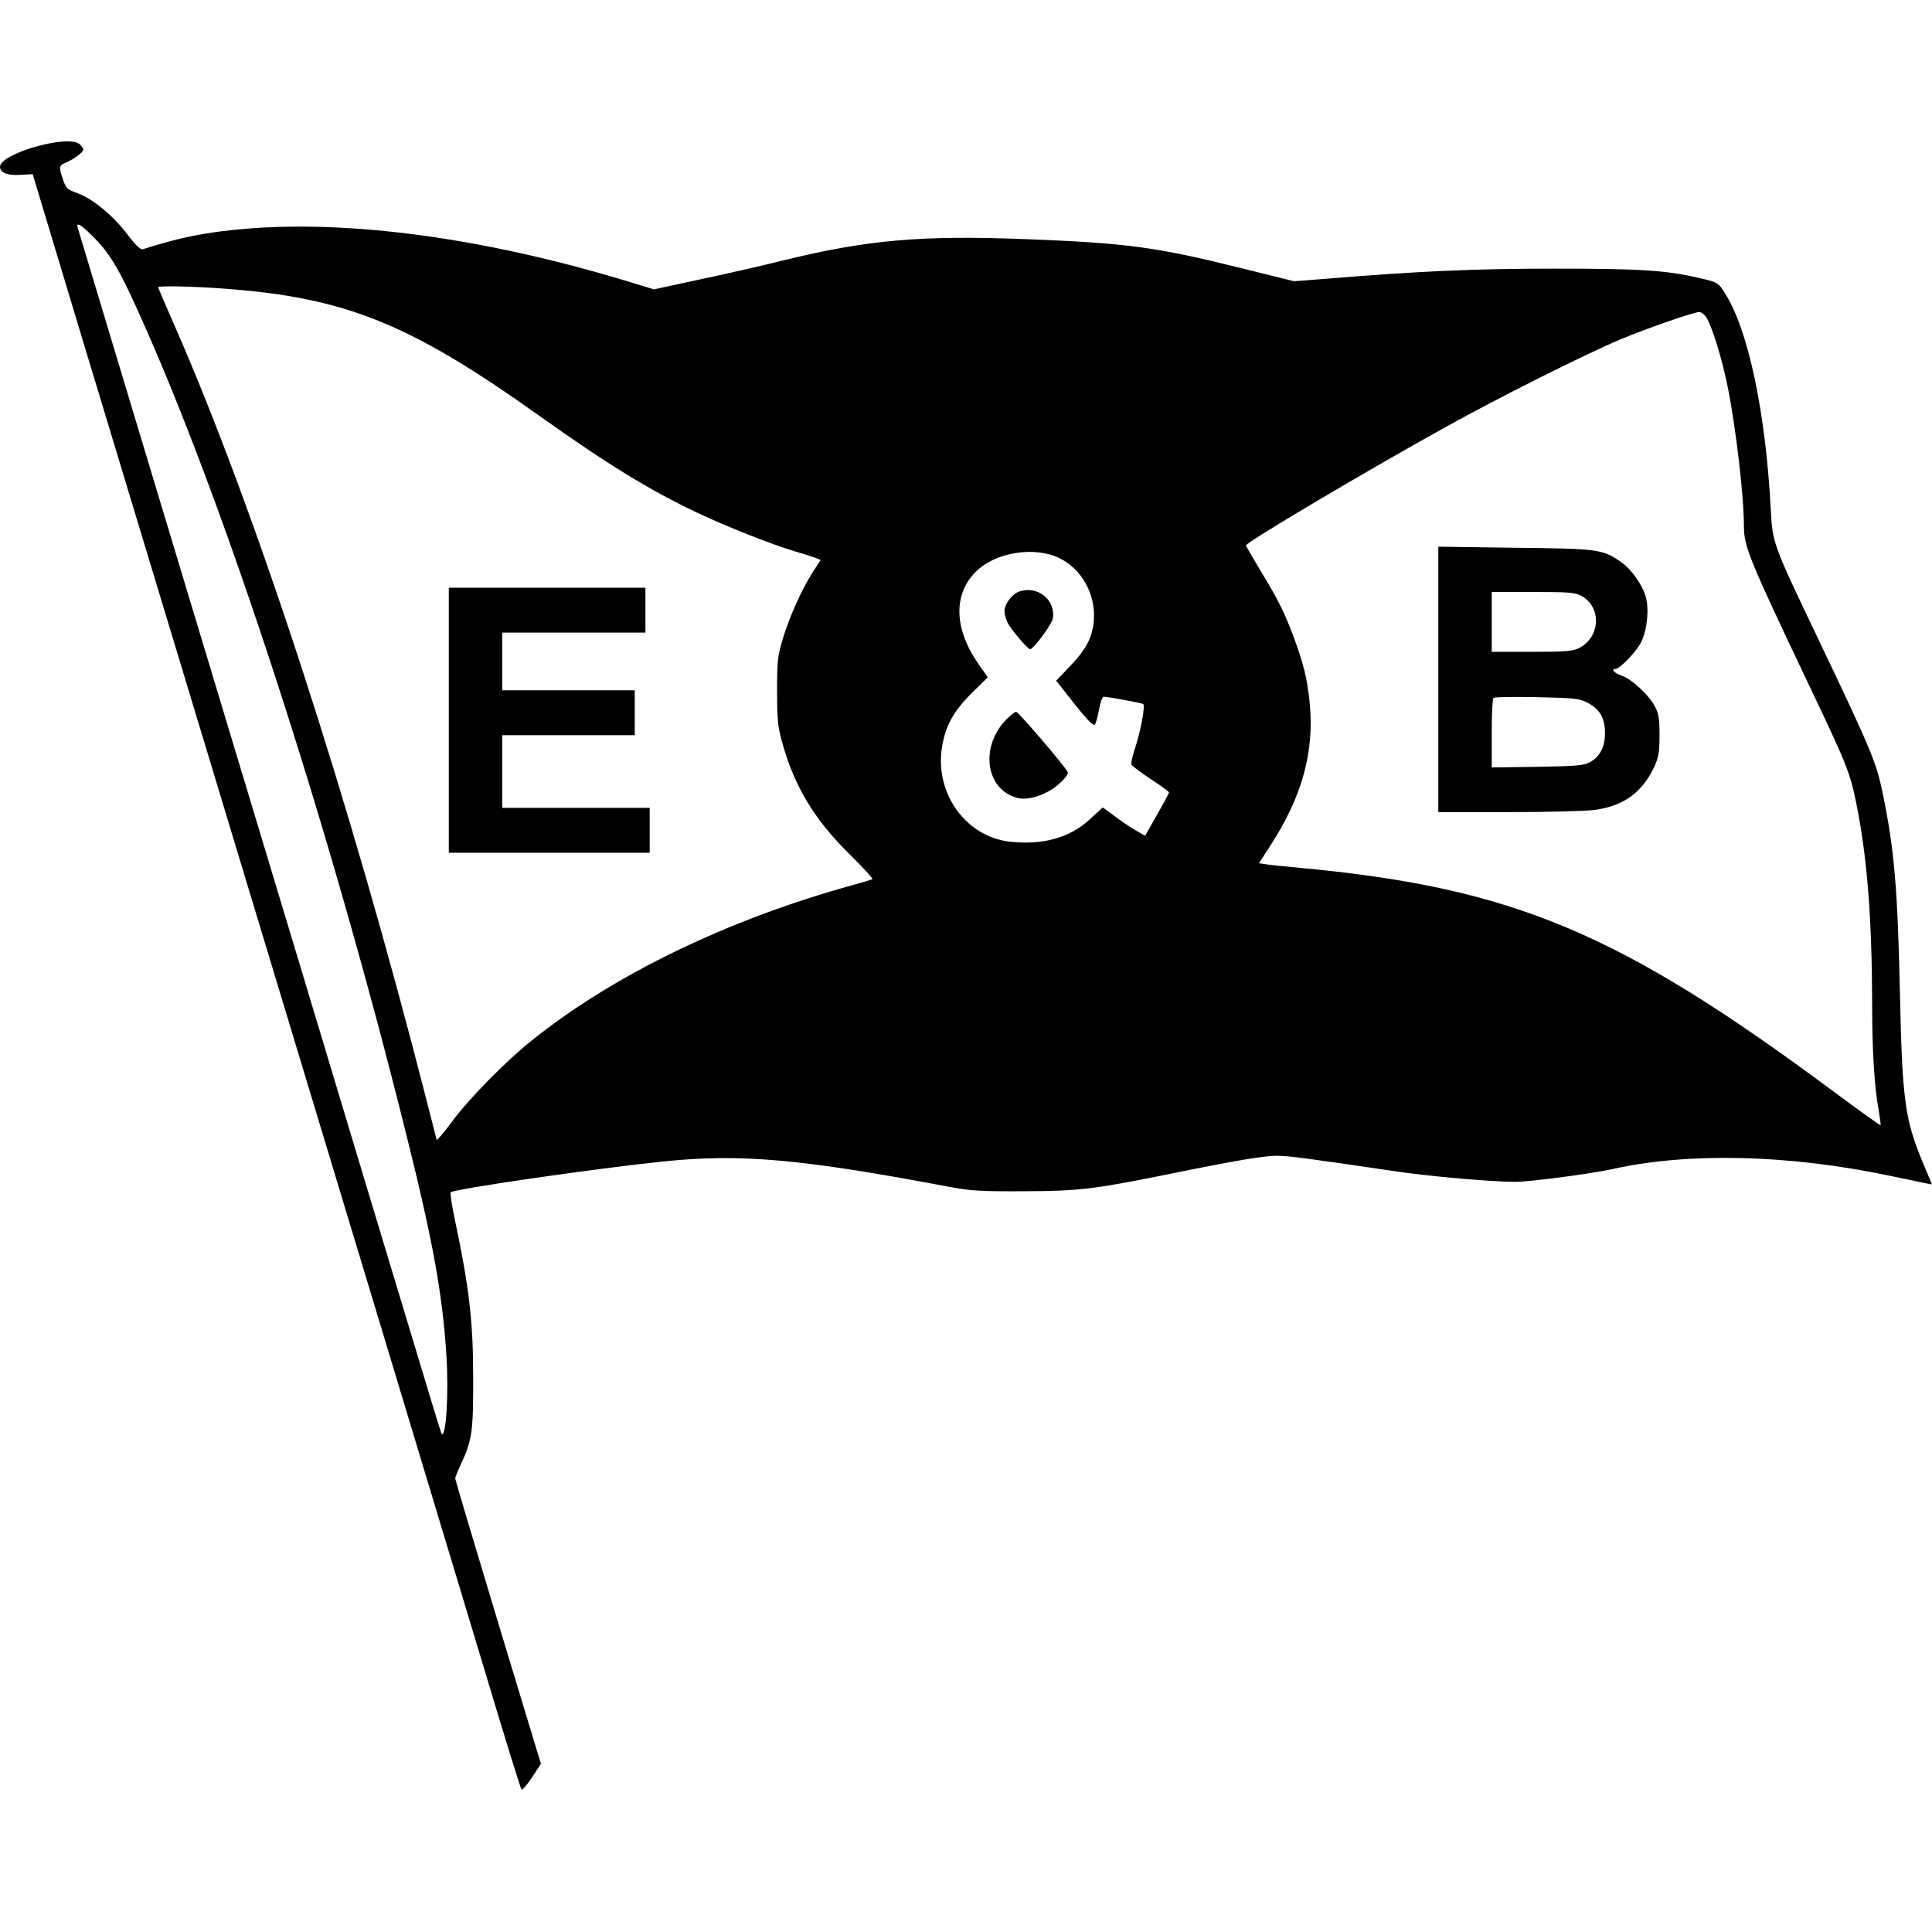
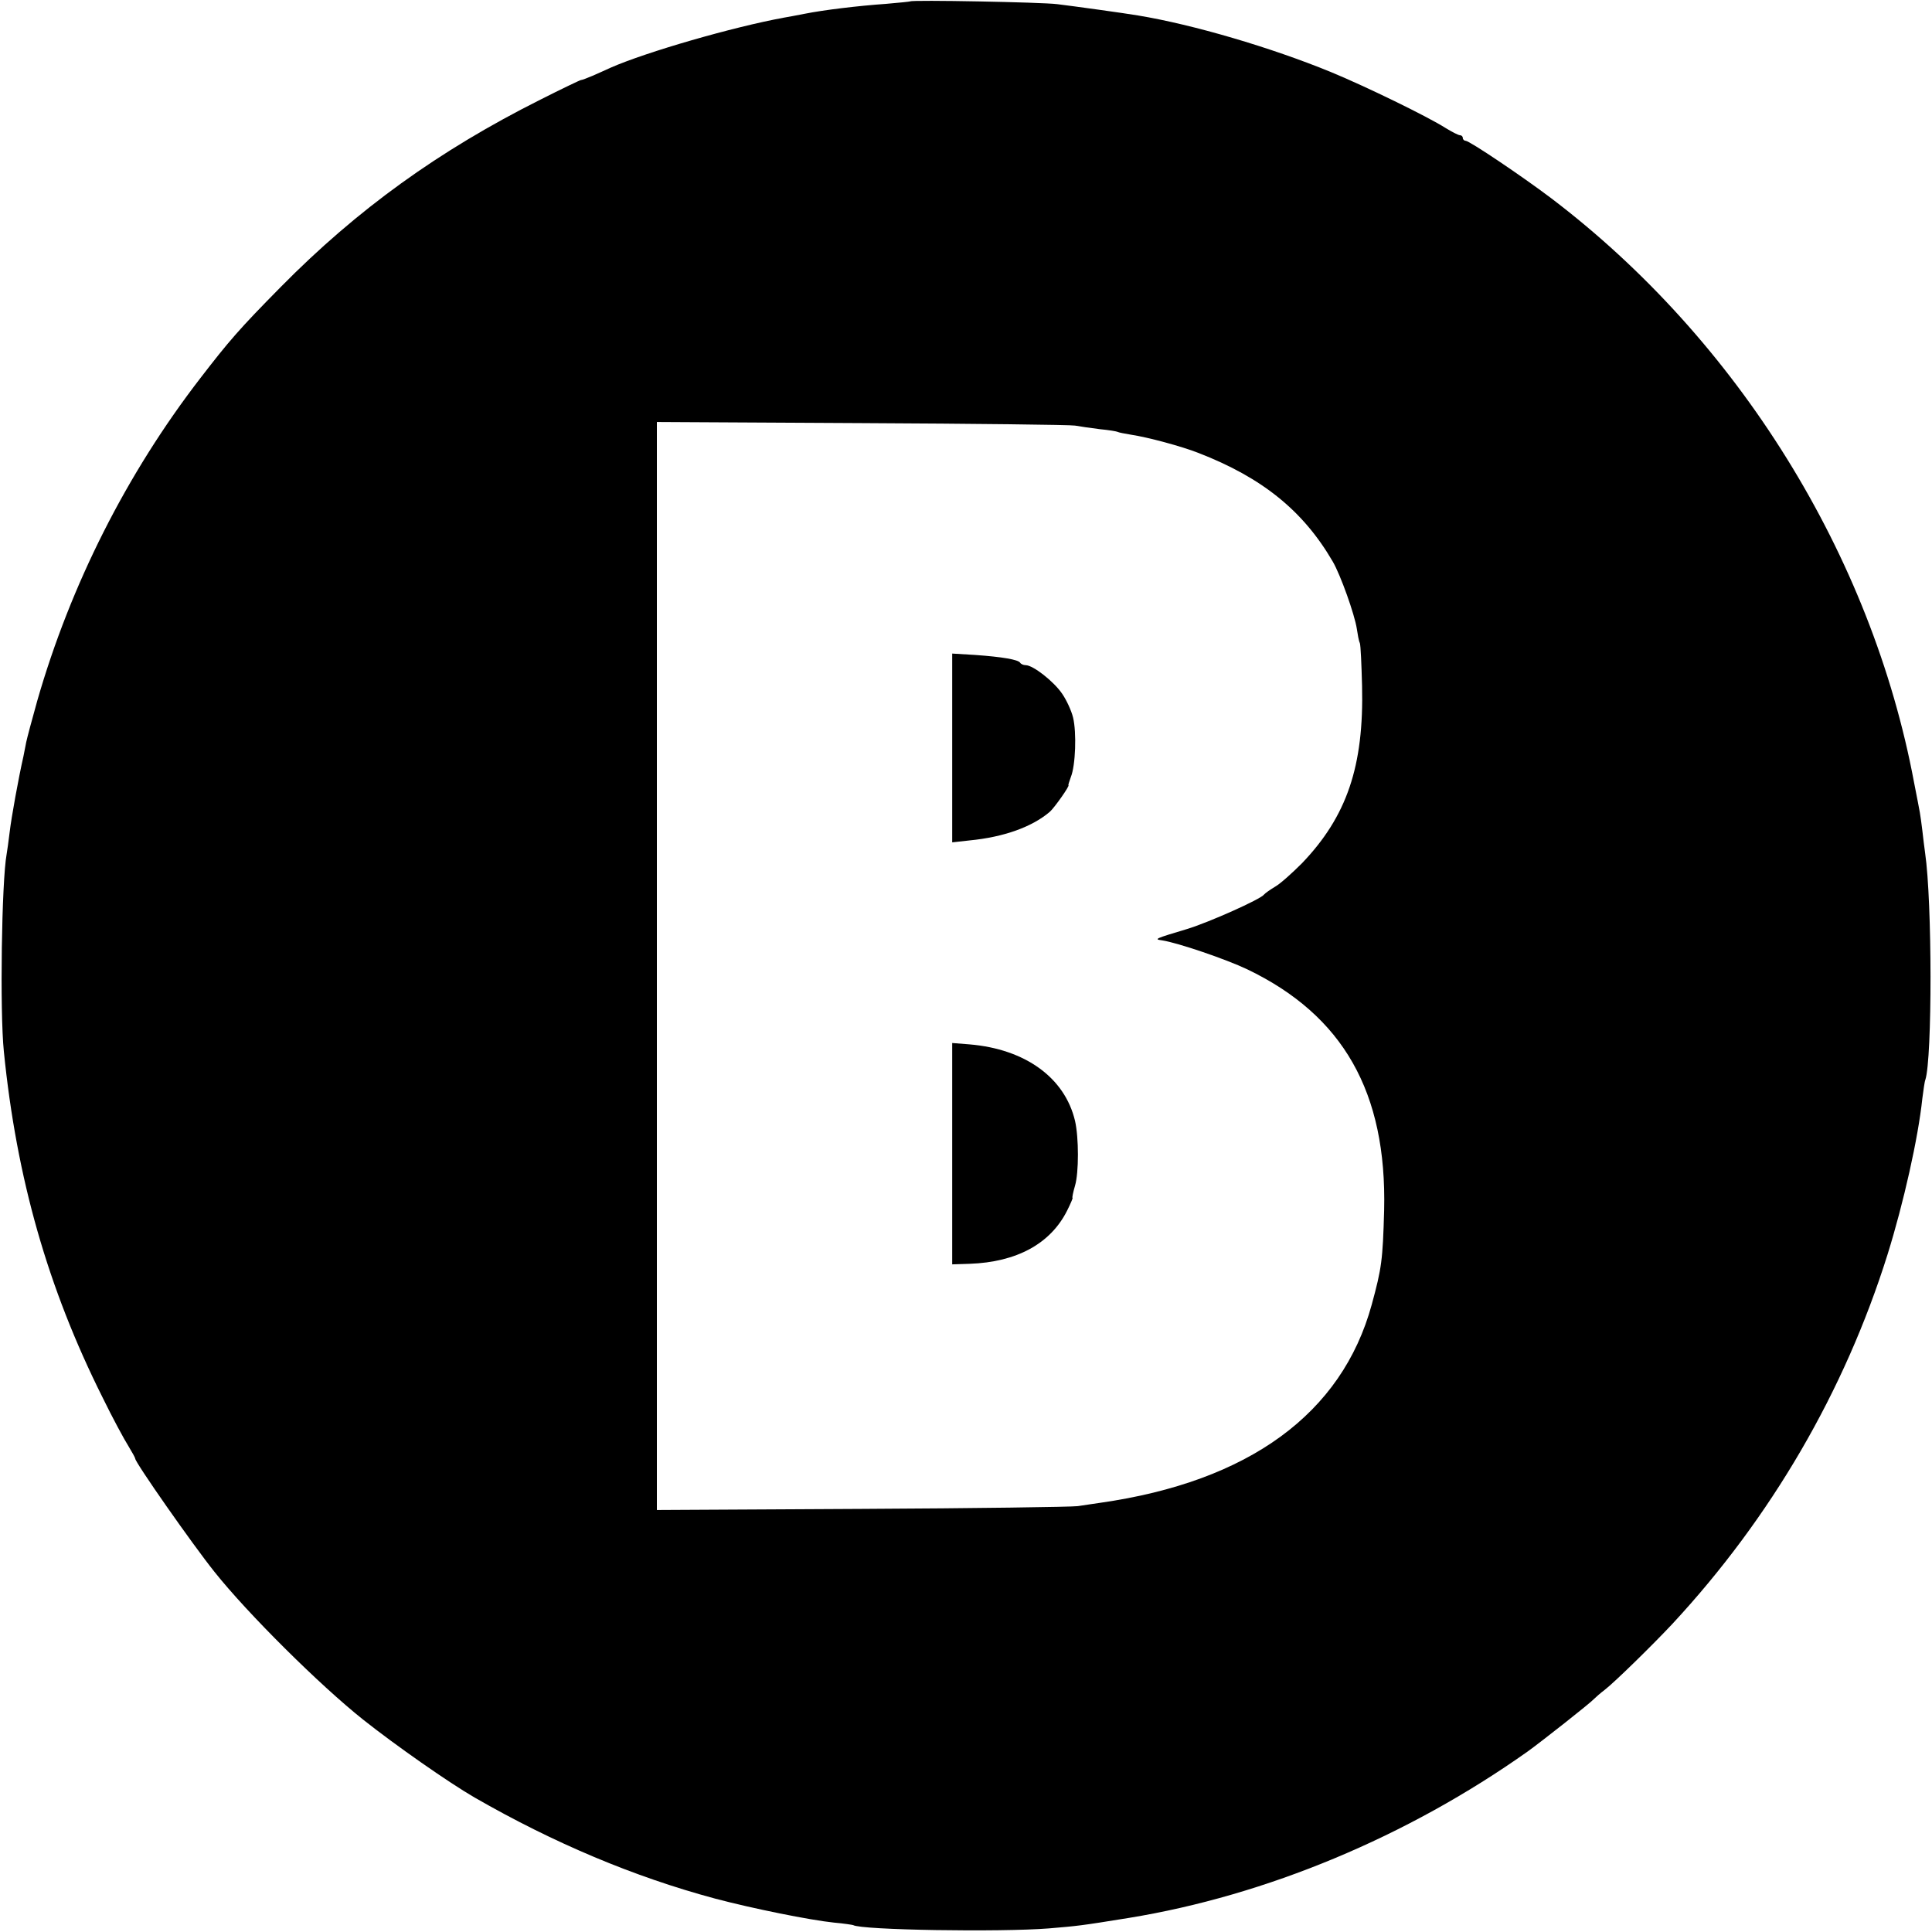
- <svg xmlns="http://www.w3.org/2000/svg" version="1.0" width="904pt" height="904pt" viewBox="0 0 904 904" preserveAspectRatio="xMidYMid meet">
-   <g transform="translate(0,904) scale(0.1,-0.1)" fill="#000000" stroke="none">
-     <path d="M231 8369 c-122 -24 -231 -75 -231 -109 0 -28 34 -42 97 -38 l56 3 232 -770 c304 -1004 944 -3123 1380 -4565 190 -630 418 -1386 507 -1680 88 -294 164 -539 168 -543 4 -4 26 21 49 56 l42 64 -201 663 c-110 364 -200 667 -200 672 0 6 13 38 29 72 50 107 56 150 55 406 0 254 -19 417 -83 720 -16 74 -26 138 -22 141 16 16 674 111 991 144 363 38 647 13 1340 -118 99 -19 149 -22 350 -21 255 1 326 9 668 78 313 64 454 88 515 88 57 0 152 -13 552 -72 160 -24 454 -50 565 -50 69 0 356 38 456 60 353 79 823 68 1294 -31 80 -16 157 -33 172 -36 l28 -5 -39 93 c-88 209 -100 296 -111 799 -11 496 -26 673 -81 940 -30 144 -51 195 -297 711 -217 454 -218 458 -226 609 -24 462 -106 849 -216 1020 -31 48 -32 49 -118 69 -159 37 -280 44 -682 44 -370 0 -638 -12 -1060 -47 l-155 -12 -250 62 c-394 98 -533 117 -1005 135 -494 19 -740 -3 -1138 -100 -86 -22 -257 -61 -380 -87 l-222 -48 -138 42 c-654 197 -1275 282 -1767 242 -191 -16 -311 -40 -486 -96 -11 -4 -34 18 -75 72 -68 89 -162 165 -234 191 -45 16 -51 22 -65 62 -21 61 -19 67 15 81 36 15 80 48 80 60 0 5 -7 16 -16 24 -17 18 -71 19 -143 5z m200 -432 c79 -77 124 -150 215 -353 400 -882 888 -2379 1254 -3848 125 -500 171 -752 189 -1041 11 -177 -2 -388 -23 -364 -2 2 -65 209 -140 459 -76 250 -329 1090 -562 1865 -343 1135 -976 3238 -1000 3318 -9 30 12 19 67 -36z m624 -248 c562 -42 862 -163 1462 -590 323 -230 523 -353 743 -457 135 -64 354 -151 460 -182 41 -12 85 -26 97 -31 l23 -9 -37 -57 c-52 -82 -107 -204 -139 -308 -25 -82 -28 -105 -28 -245 0 -129 3 -169 22 -237 57 -209 149 -364 317 -530 63 -62 111 -114 107 -117 -4 -2 -43 -14 -87 -26 -586 -161 -1120 -419 -1505 -727 -121 -96 -294 -272 -375 -381 -38 -52 -71 -90 -72 -85 -1 4 -23 89 -48 188 -360 1409 -797 2753 -1181 3628 -41 93 -74 170 -74 173 0 8 172 4 315 -7z m6929 -134 c26 -40 73 -191 100 -325 38 -189 76 -510 76 -652 0 -95 23 -151 297 -728 184 -386 200 -425 229 -570 51 -252 73 -538 74 -940 0 -218 10 -383 31 -498 6 -35 10 -65 8 -67 -2 -1 -99 68 -216 155 -1008 749 -1504 957 -2508 1050 -66 6 -134 13 -152 16 l-32 5 56 87 c146 226 204 437 181 664 -11 111 -28 181 -75 308 -44 117 -72 174 -157 313 -36 60 -66 112 -66 115 1 15 571 353 940 557 245 136 646 337 810 406 129 54 343 128 371 129 9 0 24 -11 33 -25z m-3030 -1125 c107 -51 174 -170 164 -295 -7 -79 -36 -134 -114 -215 l-62 -65 85 -108 c51 -65 89 -105 95 -99 5 5 14 36 20 70 6 34 16 62 22 62 20 0 177 -29 185 -34 11 -7 -12 -130 -40 -213 -11 -34 -18 -67 -14 -72 3 -6 44 -36 90 -67 47 -30 85 -59 85 -62 0 -3 -25 -50 -56 -104 l-56 -99 -46 27 c-26 15 -71 45 -99 67 l-53 39 -60 -55 c-93 -87 -222 -123 -377 -105 -205 24 -351 228 -315 444 16 99 55 168 140 252 l74 73 -43 61 c-115 165 -120 326 -13 433 89 90 270 120 388 65z" />
-     <path d="M2100 5670 l0 -620 470 0 470 0 0 105 0 105 -345 0 -345 0 0 170 0 170 310 0 310 0 0 105 0 105 -310 0 -310 0 0 135 0 135 335 0 335 0 0 105 0 105 -460 0 -460 0 0 -620z" />
-     <path d="M6730 5861 l0 -621 328 0 c180 0 361 5 402 10 135 18 223 81 279 199 22 48 26 69 26 151 0 78 -4 102 -22 135 -28 54 -110 129 -156 144 -33 11 -51 31 -28 31 20 0 98 81 120 125 28 56 38 152 22 211 -16 58 -67 130 -117 165 -86 59 -105 62 -496 66 l-358 5 0 -621z m669 391 c96 -52 90 -193 -10 -244 -29 -15 -63 -18 -221 -18 l-188 0 0 140 0 140 193 0 c167 0 197 -2 226 -18z m29 -500 c58 -30 82 -73 82 -142 0 -65 -24 -111 -72 -137 -28 -15 -64 -18 -245 -21 l-213 -3 0 159 c0 87 3 162 8 166 4 5 95 6 202 4 178 -4 199 -6 238 -26z" />
-     <path d="M4764 6270 c-31 -12 -64 -59 -64 -89 0 -14 7 -38 14 -54 19 -36 98 -128 107 -125 20 8 100 116 105 143 16 89 -75 160 -162 125z" />
-     <path d="M4708 5673 c-127 -131 -94 -335 59 -368 51 -10 133 18 187 66 29 25 45 47 42 56 -9 23 -230 282 -241 282 -6 1 -27 -16 -47 -36z" />
+ <svg xmlns="http://www.w3.org/2000/svg" version="1.0" width="700pt" height="700pt" viewBox="0 0 700 700" preserveAspectRatio="xMidYMid meet">
+   <g transform="translate(0,700) scale(0.1,-0.1)" fill="#000000" stroke="none">
+     <path d="M3298 6995 c-2 -1 -41 -5 -88 -9 -100 -7 -225 -22 -295 -36 -27 -5 -61 -12 -75 -14 -185 -34 -497 -124 -627 -181 -18 -8 -48 -22 -67 -30 -19 -8 -37 -15 -41 -15 -3 0 -70 -32 -147 -71 -367 -184 -664 -398 -941 -679 -150 -152 -187 -195 -291 -330 -267 -346 -470 -748 -591 -1169 -19 -68 -37 -135 -40 -150 -3 -14 -7 -37 -10 -51 -18 -79 -44 -223 -50 -275 -4 -33 -9 -69 -11 -80 -18 -98 -25 -570 -10 -715 46 -459 159 -856 357 -1252 37 -76 80 -155 94 -177 14 -23 25 -43 25 -46 0 -14 207 -310 287 -410 120 -151 381 -410 538 -535 117 -93 313 -230 405 -283 287 -165 577 -287 871 -366 136 -36 344 -78 431 -87 35 -3 66 -8 69 -9 29 -18 532 -26 709 -12 105 9 111 9 290 38 497 81 1009 294 1445 603 50 36 229 177 240 190 6 6 24 22 40 34 37 29 171 160 245 239 357 385 623 841 779 1338 58 186 111 422 126 565 4 30 8 61 11 68 25 78 25 644 -1 822 -3 19 -7 56 -10 81 -3 25 -7 54 -9 65 -2 10 -11 60 -21 109 -154 823 -638 1603 -1315 2117 -106 80 -296 208 -310 208 -5 0 -10 5 -10 10 0 6 -5 10 -10 10 -6 0 -29 12 -52 26 -66 42 -290 151 -416 203 -217 89 -499 172 -699 205 -47 8 -235 34 -293 41 -55 7 -526 16 -532 10z m597 -1537 c17 -3 57 -9 90 -13 32 -3 62 -8 65 -10 3 -2 24 -6 48 -10 60 -9 183 -42 244 -66 232 -90 380 -210 487 -394 28 -48 79 -191 87 -243 3 -20 7 -44 11 -52 3 -8 6 -78 8 -155 7 -291 -55 -473 -218 -643 -34 -34 -77 -73 -96 -84 -20 -12 -38 -25 -41 -29 -12 -17 -200 -101 -279 -125 -117 -35 -121 -37 -91 -41 58 -9 231 -68 309 -105 348 -167 506 -446 496 -873 -5 -181 -9 -210 -45 -342 -108 -395 -445 -641 -984 -718 -23 -3 -59 -9 -81 -12 -22 -3 -374 -8 -782 -10 l-743 -4 0 1971 0 1971 743 -4 c408 -2 756 -6 772 -9z" />
+     <path d="M3450 4290 l0 -342 63 7 c124 12 227 49 291 104 16 14 74 96 67 96 -1 0 3 14 9 30 17 42 21 161 8 215 -6 25 -24 64 -40 87 -30 44 -105 103 -132 103 -8 0 -17 4 -20 9 -7 11 -64 21 -163 28 l-83 5 0 -342z" />
+     <path d="M3450 2820 l0 -401 63 2 c171 6 293 73 353 192 13 26 22 47 20 47 -2 0 2 20 9 44 14 47 14 174 0 235 -37 156 -180 260 -382 277 l-63 5 0 -401z" />
  </g>
</svg>
